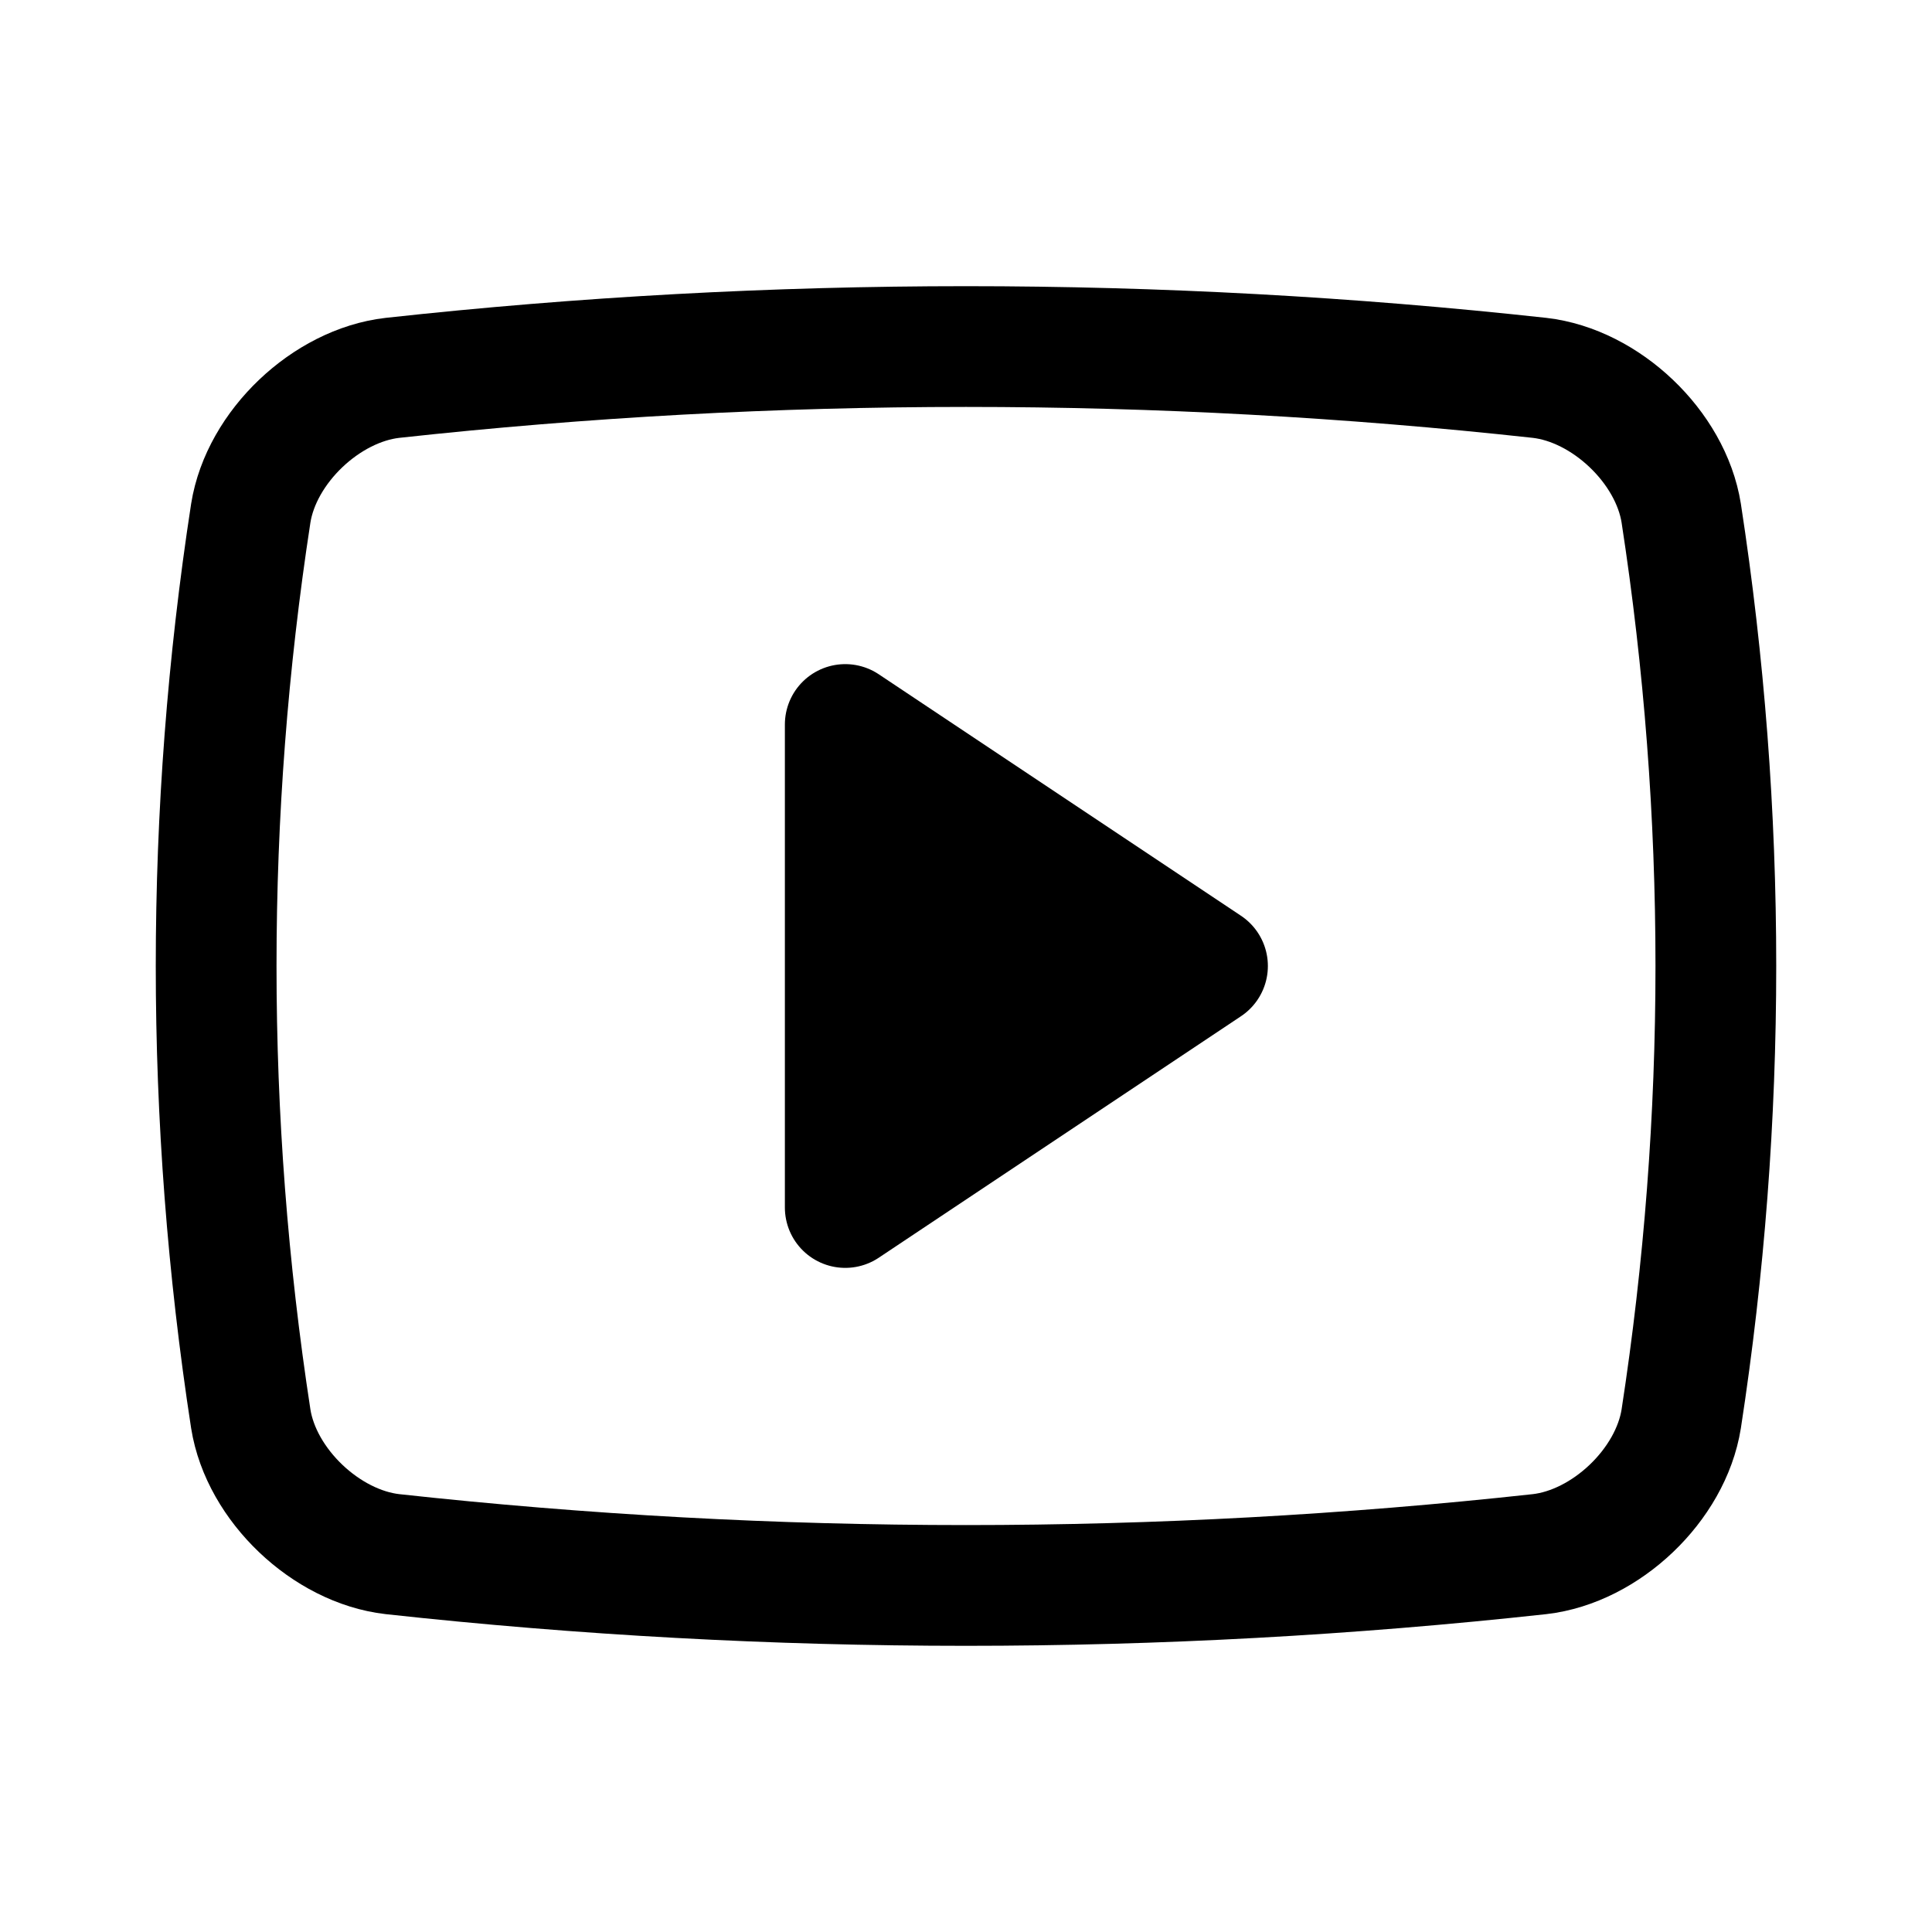
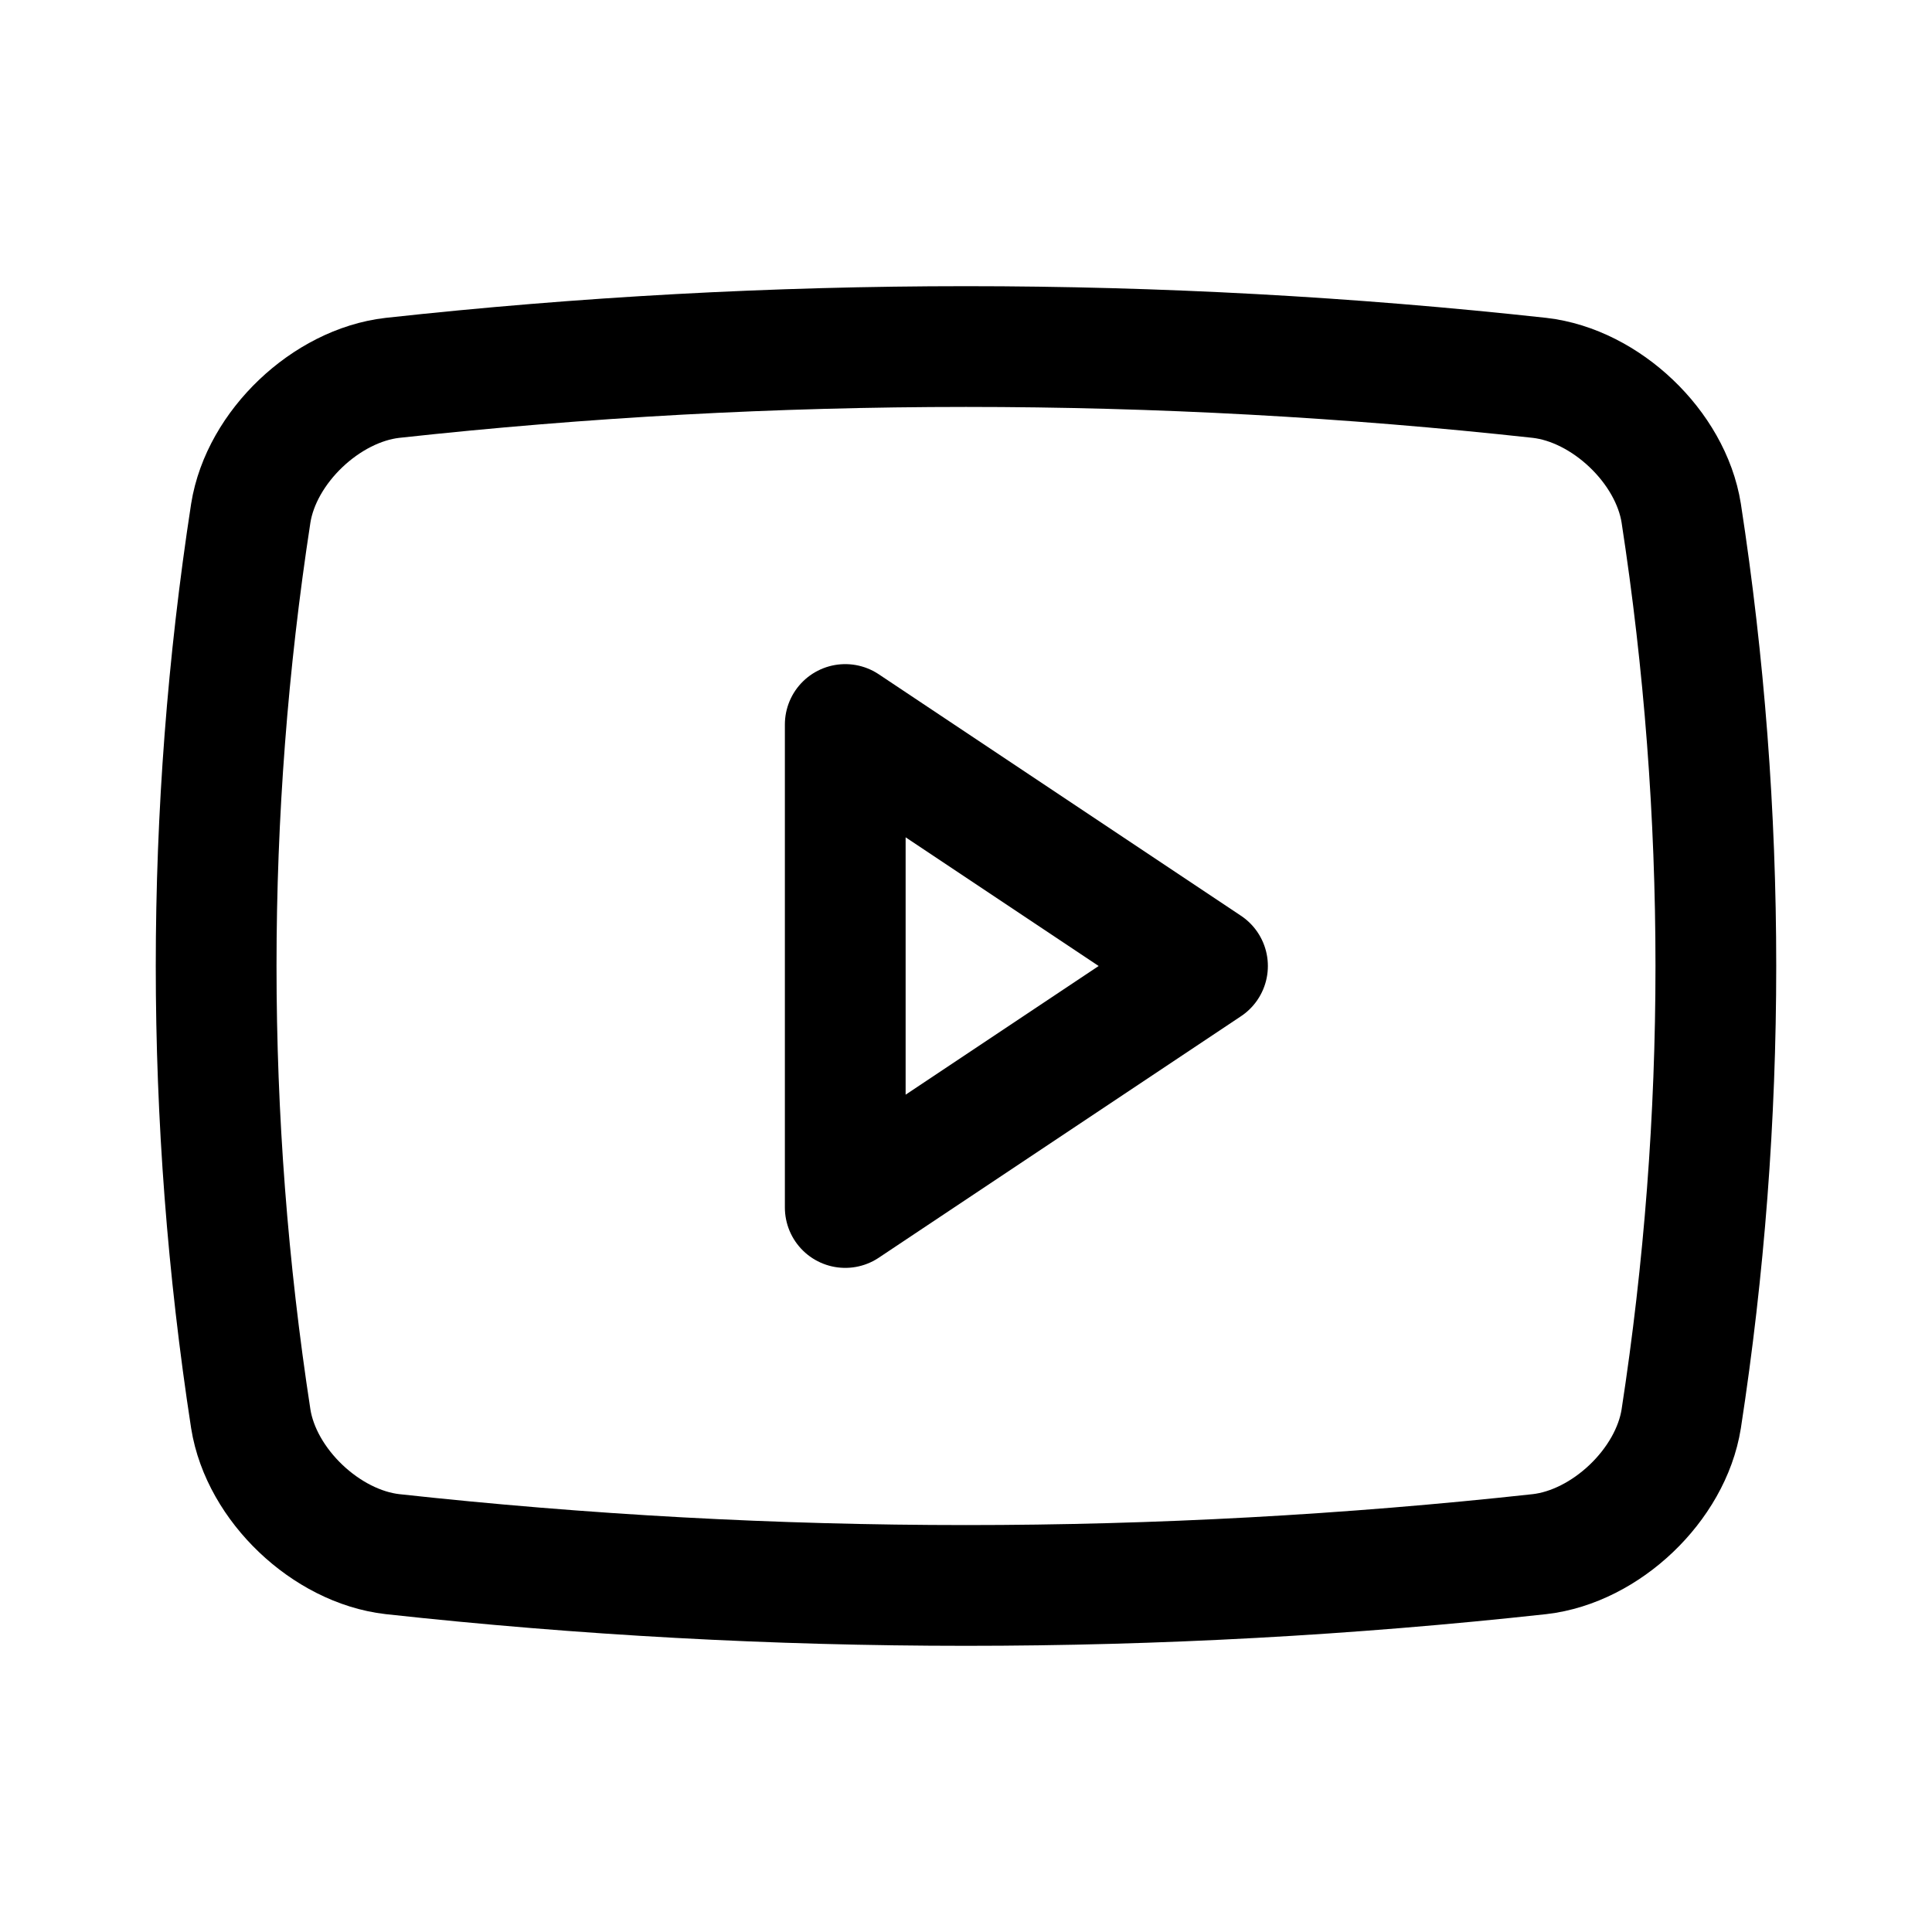
<svg xmlns="http://www.w3.org/2000/svg" id="Layer_1" data-name="Layer 1" viewBox="0 0 256 256">
  <path d="M204,205.931a698.148,698.148,0,0,1-152,0C43.228,204.926,34.625,196.788,33.228,188a394.631,394.631,0,0,1,0-120C34.625,59.212,43.228,51.074,52,50.069a698.148,698.148,0,0,1,152,0C212.77,51.074,221.377,59.212,222.772,68a394.631,394.631,0,0,1,0,120C221.376,196.787,212.774,204.927,204,205.931Z" fill="none" stroke="#000" stroke-linecap="round" stroke-linejoin="round" stroke-width="16" />
-   <polygon points="160 128 112 96 112 160 160 128" stroke="#000" stroke-linecap="round" stroke-linejoin="round" stroke-width="16" />
+   <polygon points="160 128 112 96 112 160 160 128" fill="none" stroke="#000" stroke-linecap="round" stroke-linejoin="round" stroke-width="16" />
</svg>
